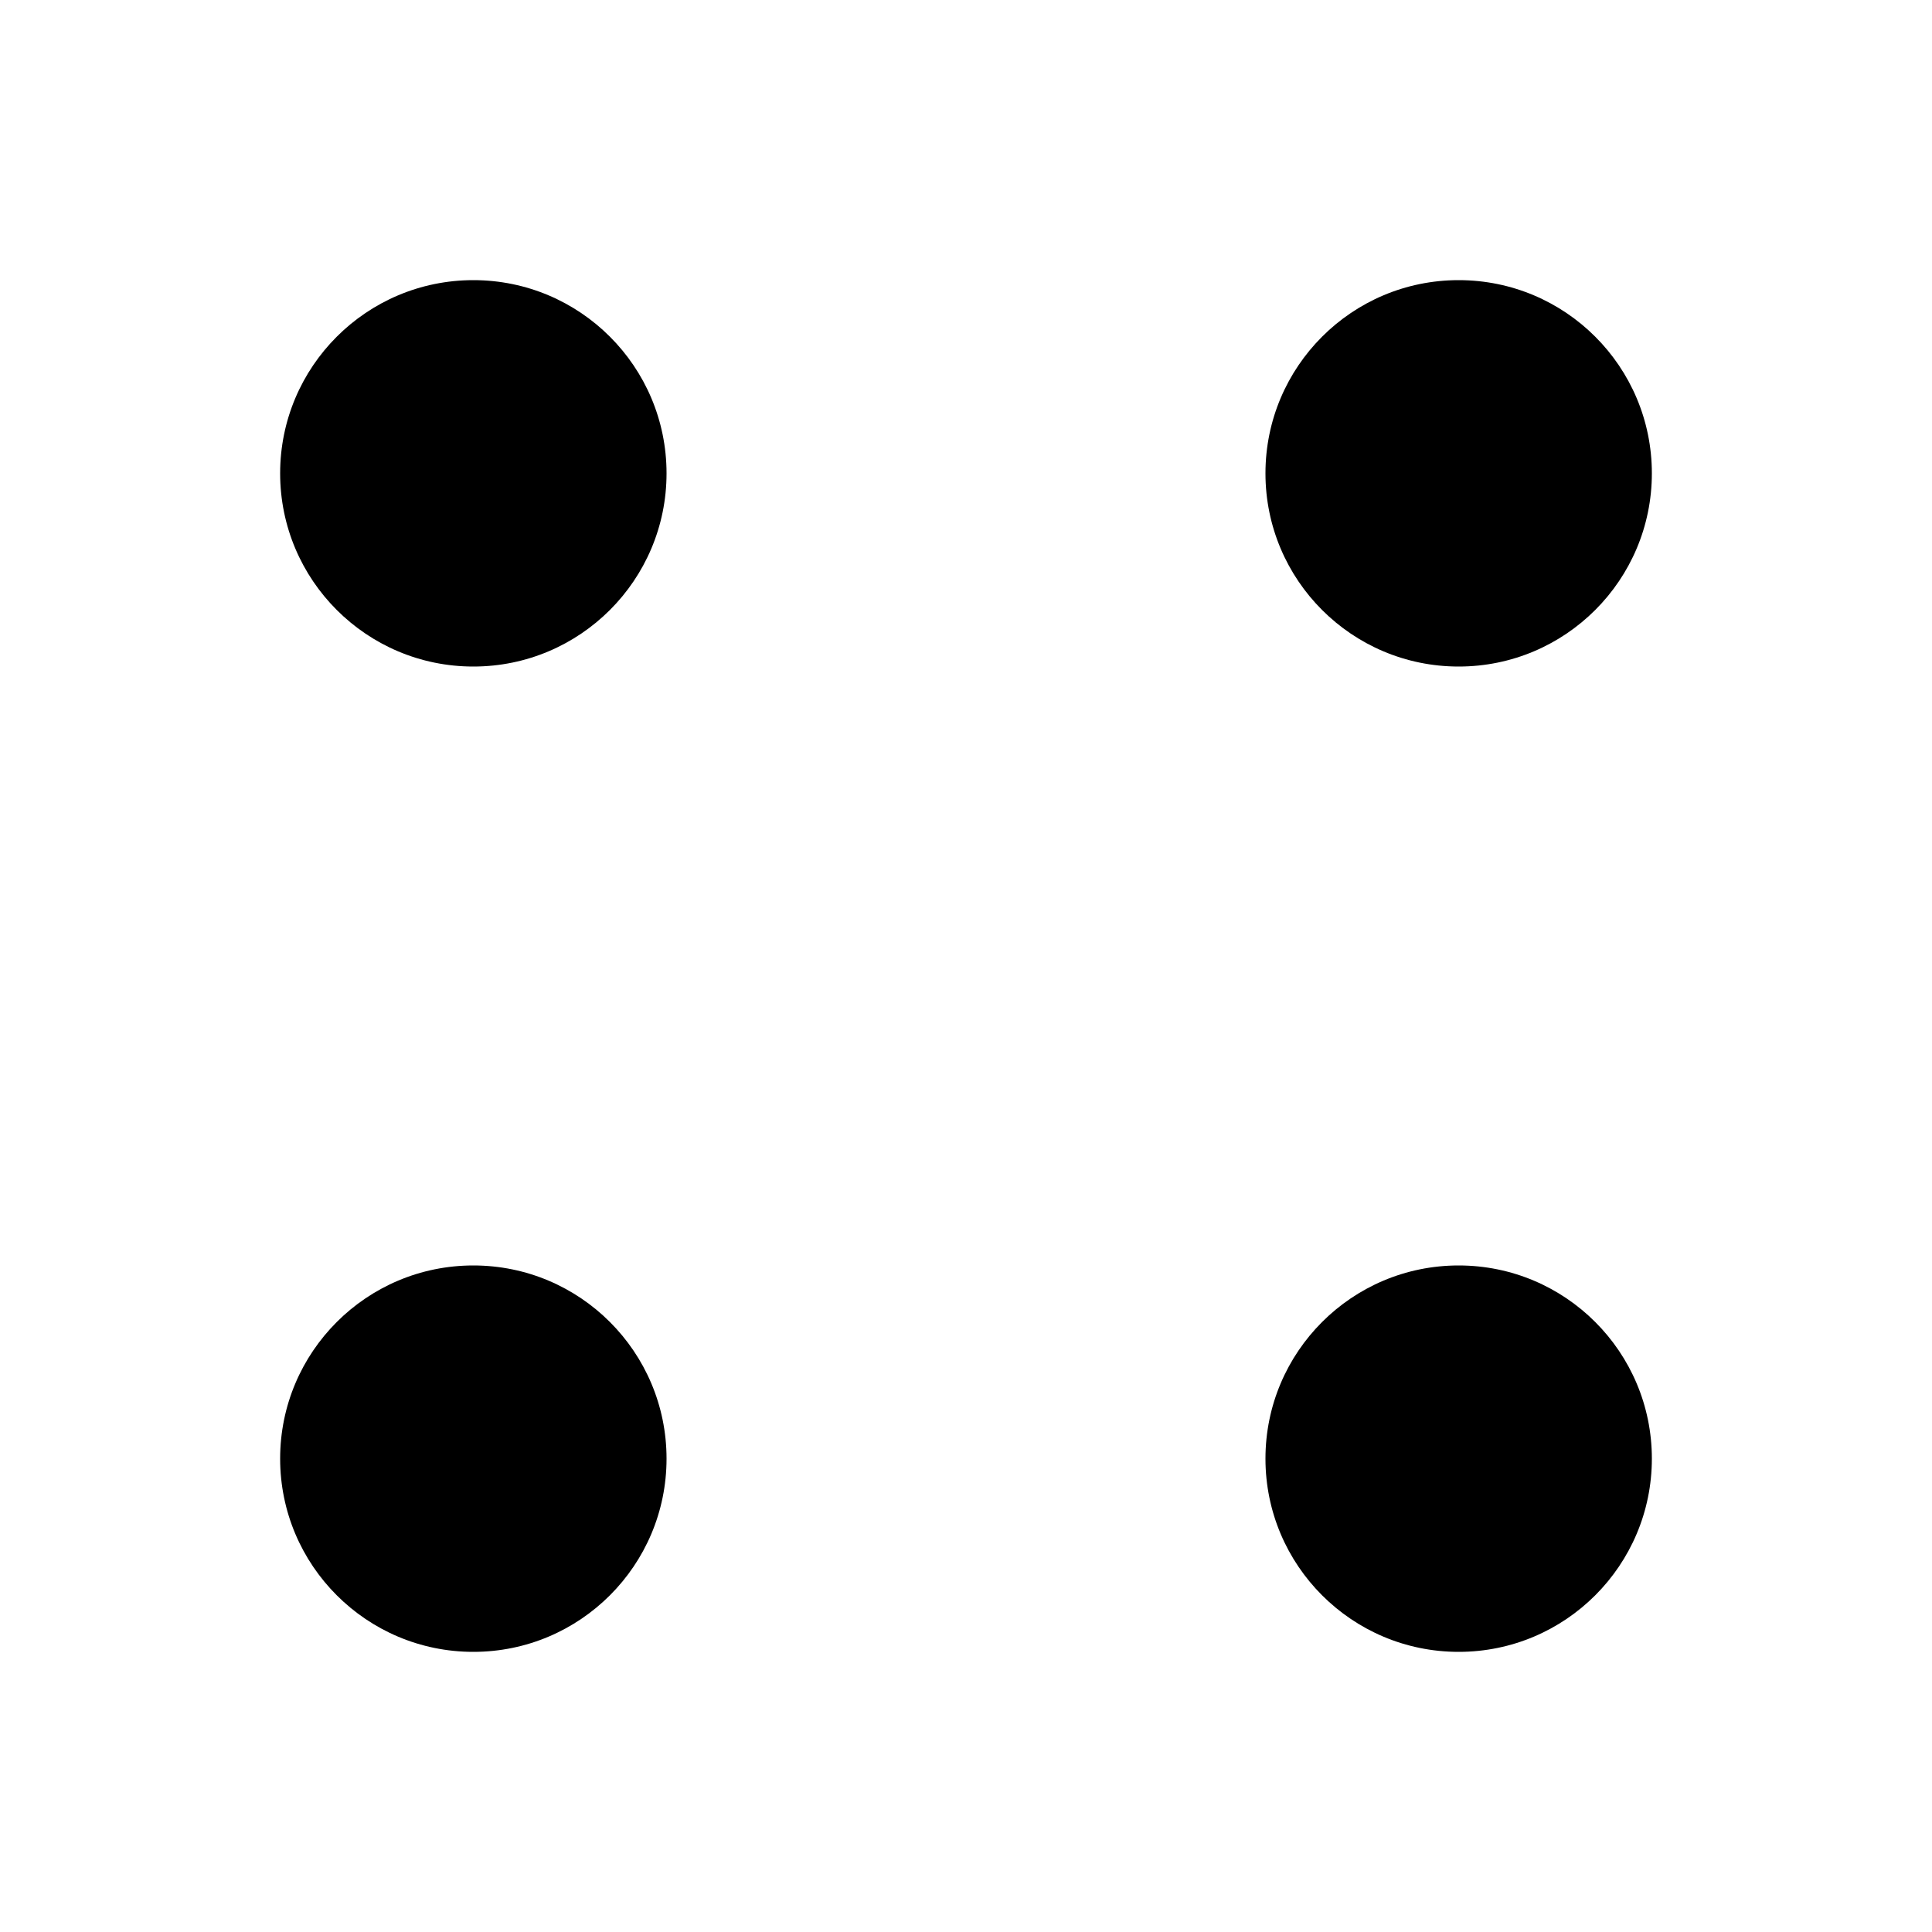
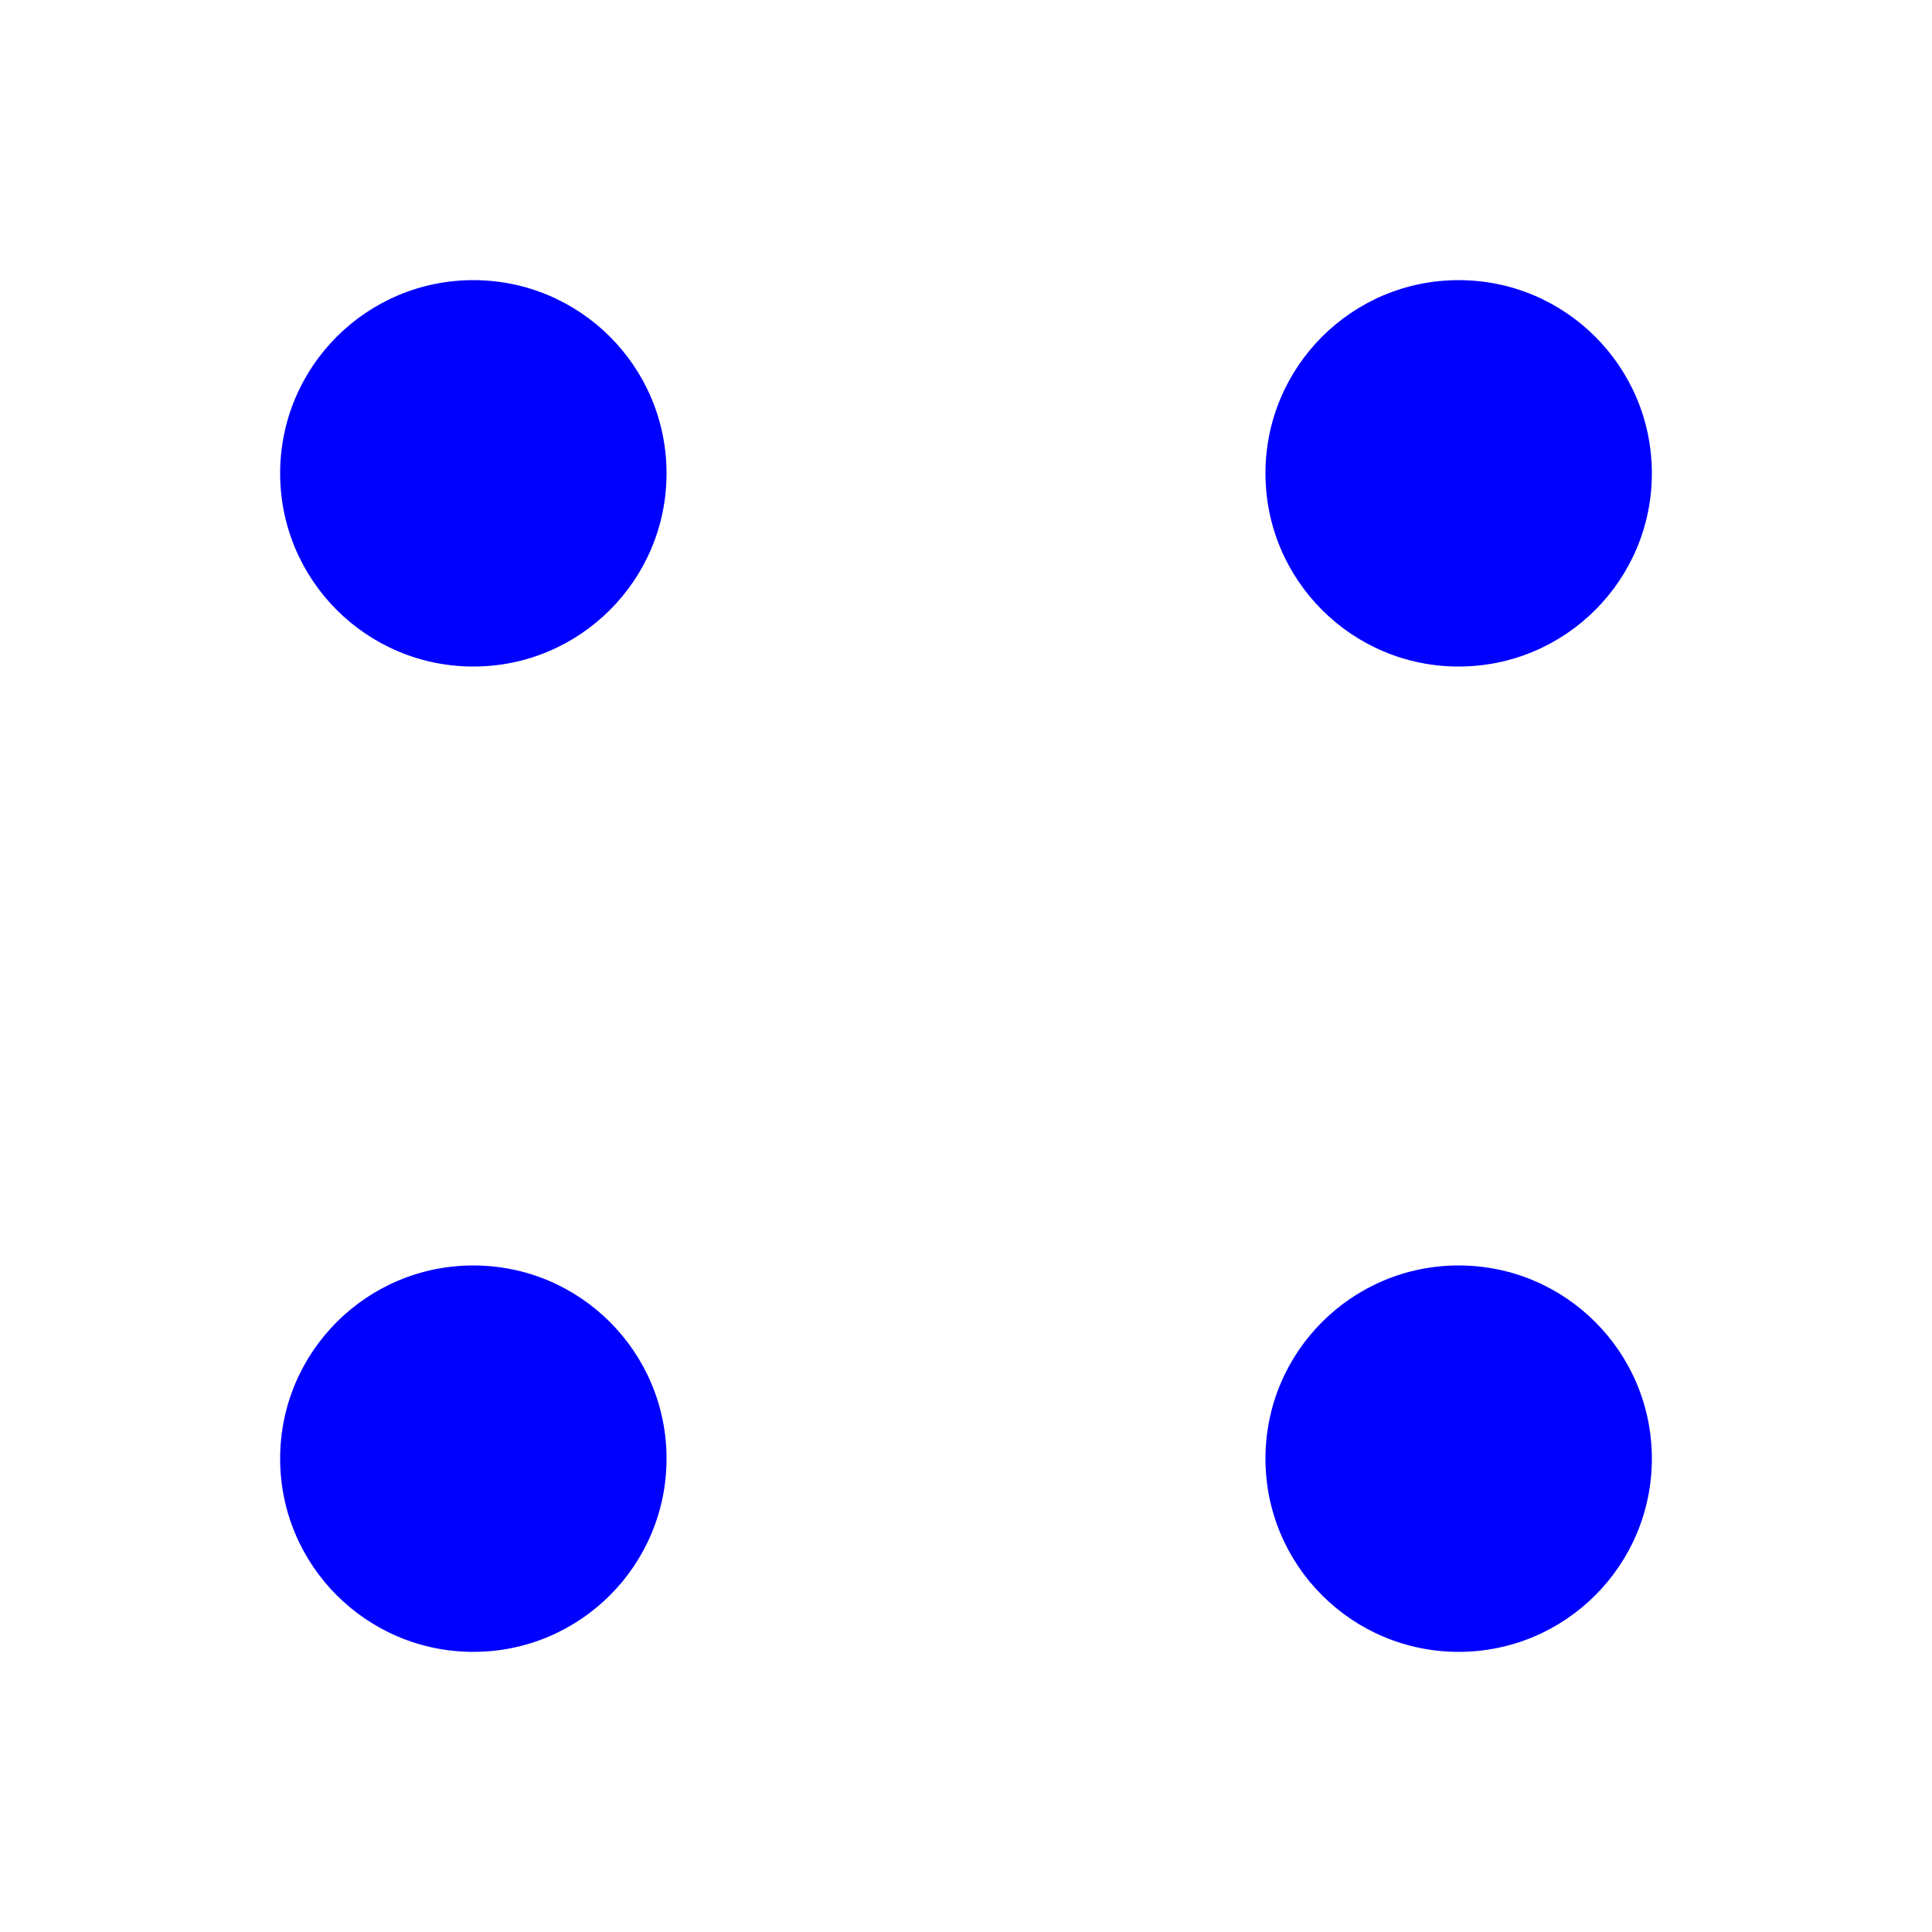
<svg xmlns="http://www.w3.org/2000/svg" version="1.1" id="Ebene_1" x="0px" y="0px" viewBox="0 0 20 20" style="enable-background:new 0 0 20 20;" xml:space="preserve">
  <g>
-     <circle cx="4.9" cy="4.9" r="2" />
+     <circle cx="4.9" cy="4.9" r="2" fill="blue" />
  </g>
  <g>
-     <circle cx="4.9" cy="15.1" r="2" />
+     <circle cx="4.9" cy="15.1" r="2" fill="blue" />
  </g>
  <g>
-     <circle cx="15.1" cy="4.9" r="2" />
+     <circle cx="15.1" cy="4.9" r="2" fill="blue" />
  </g>
  <g>
-     <circle cx="15.1" cy="15.1" r="2" />
+     <circle cx="15.1" cy="15.1" r="2" fill="blue" />
  </g>
</svg>
